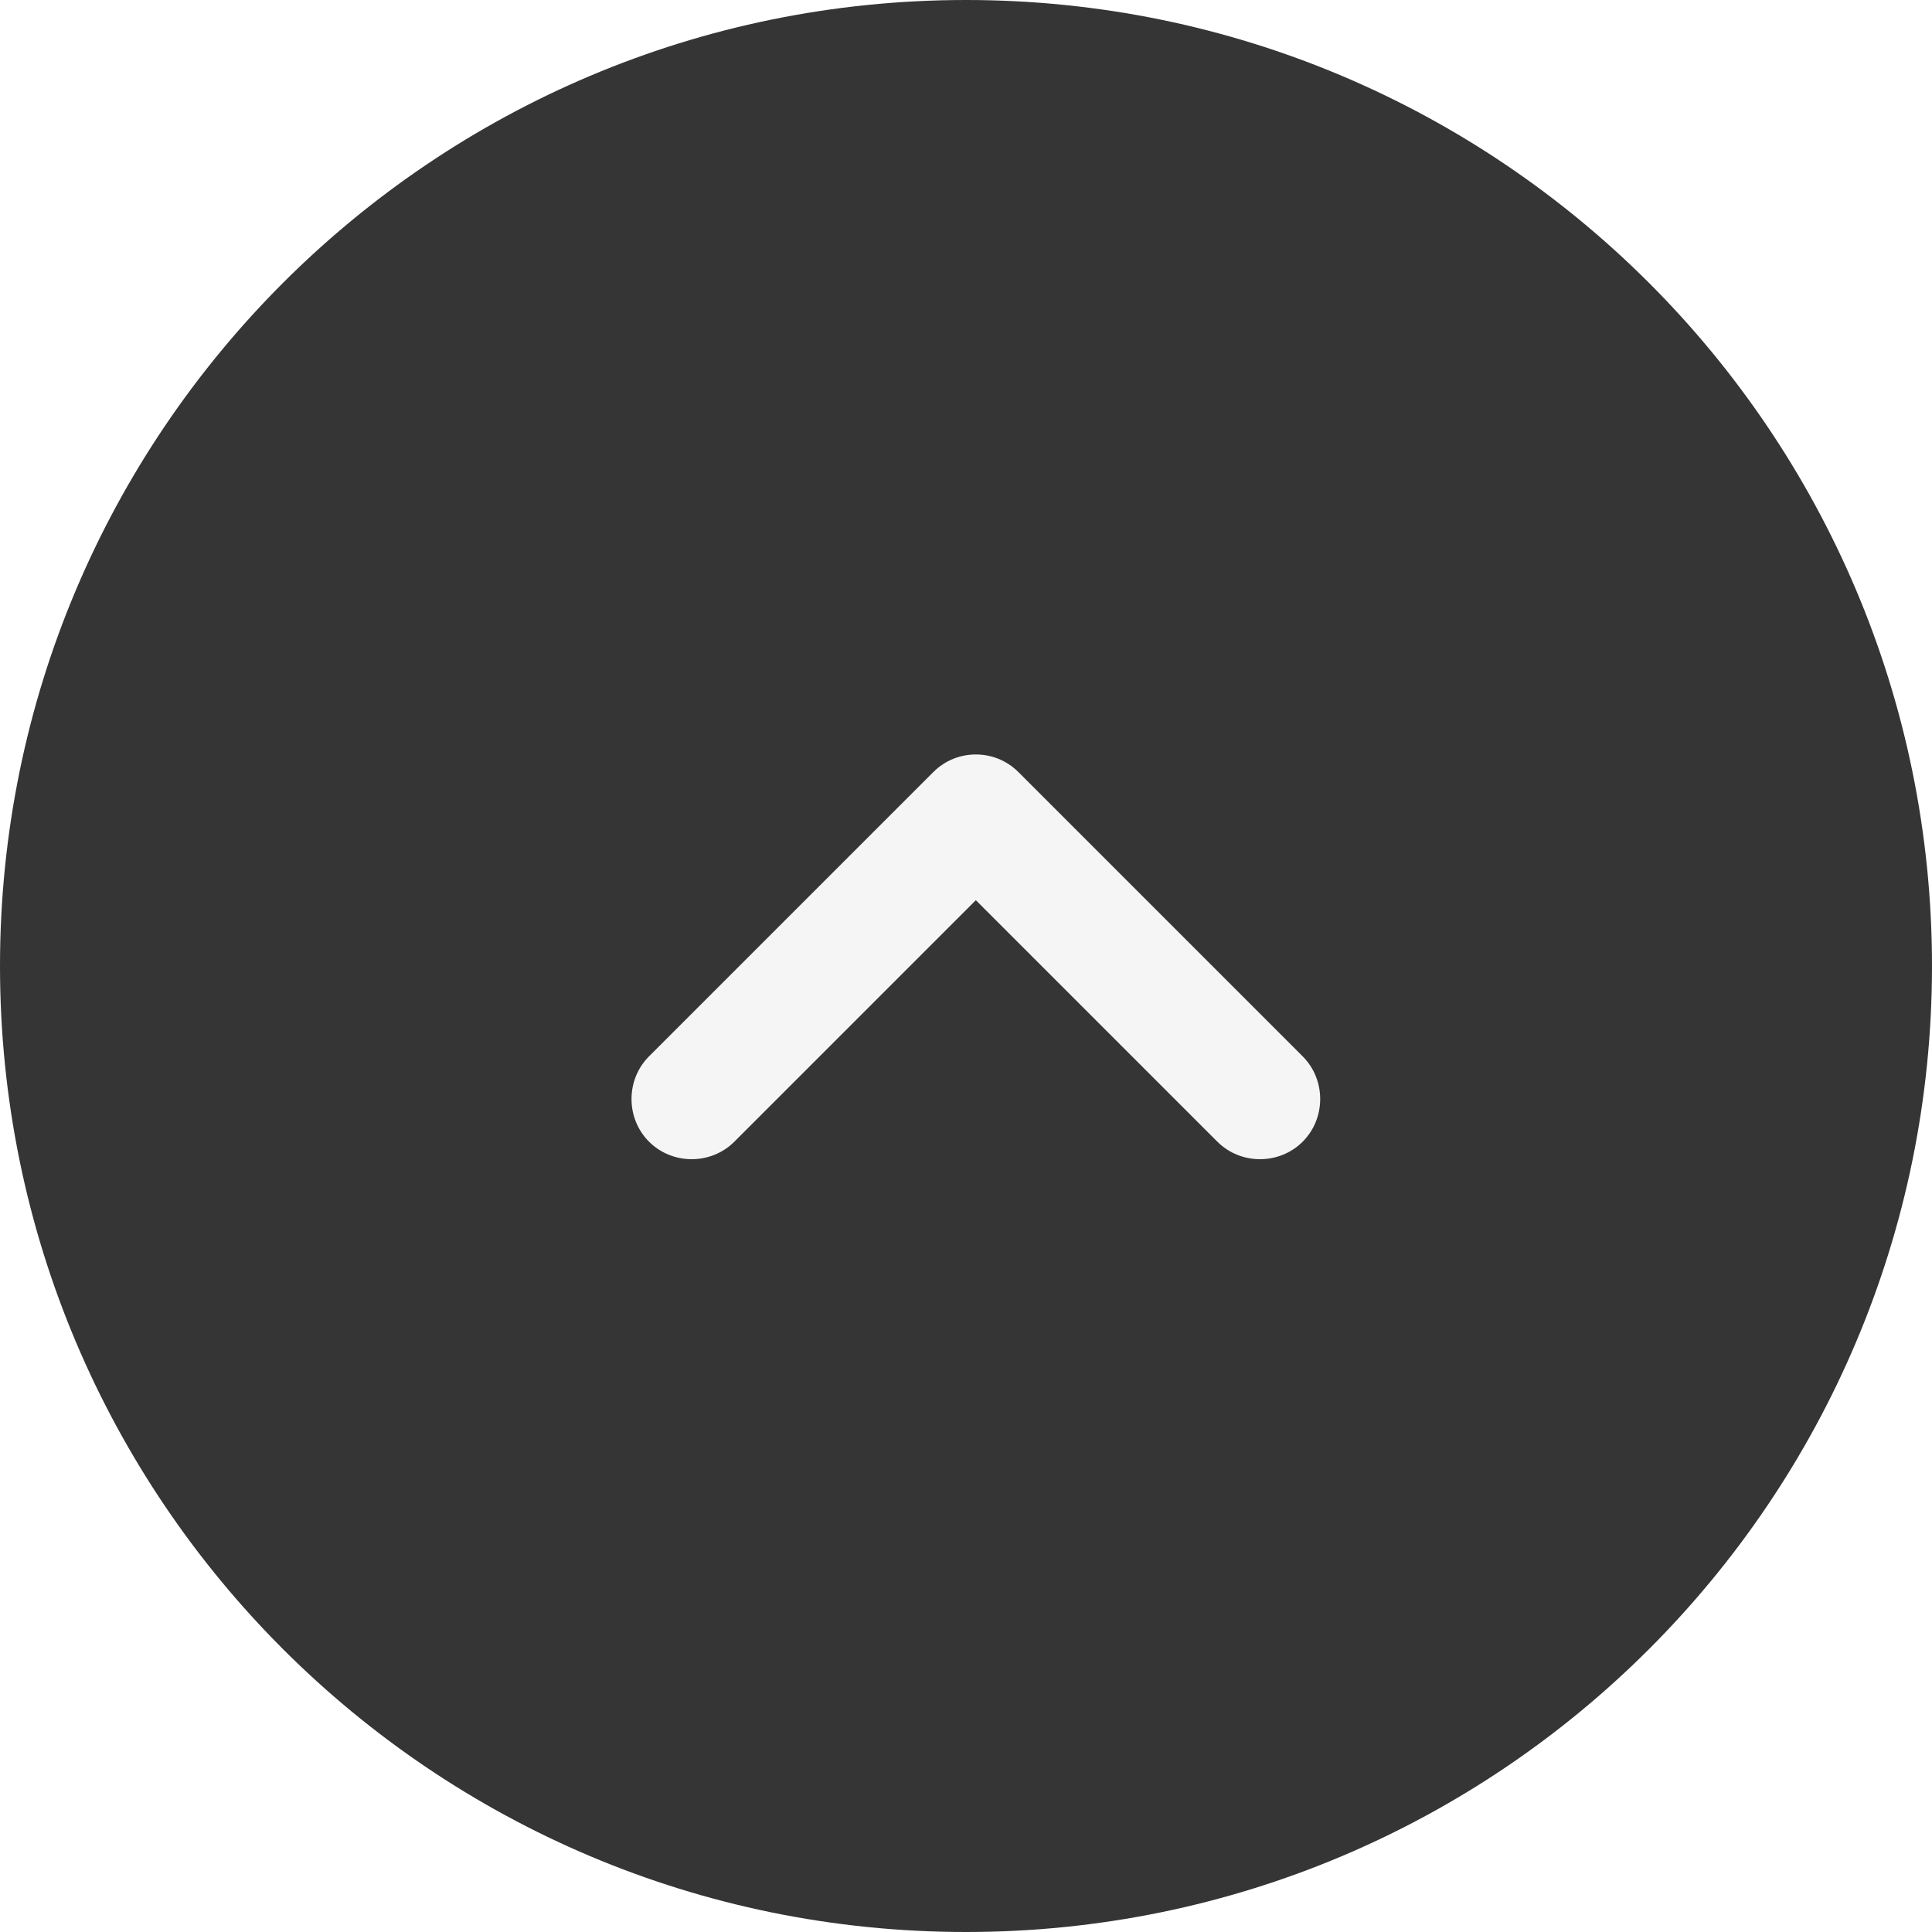
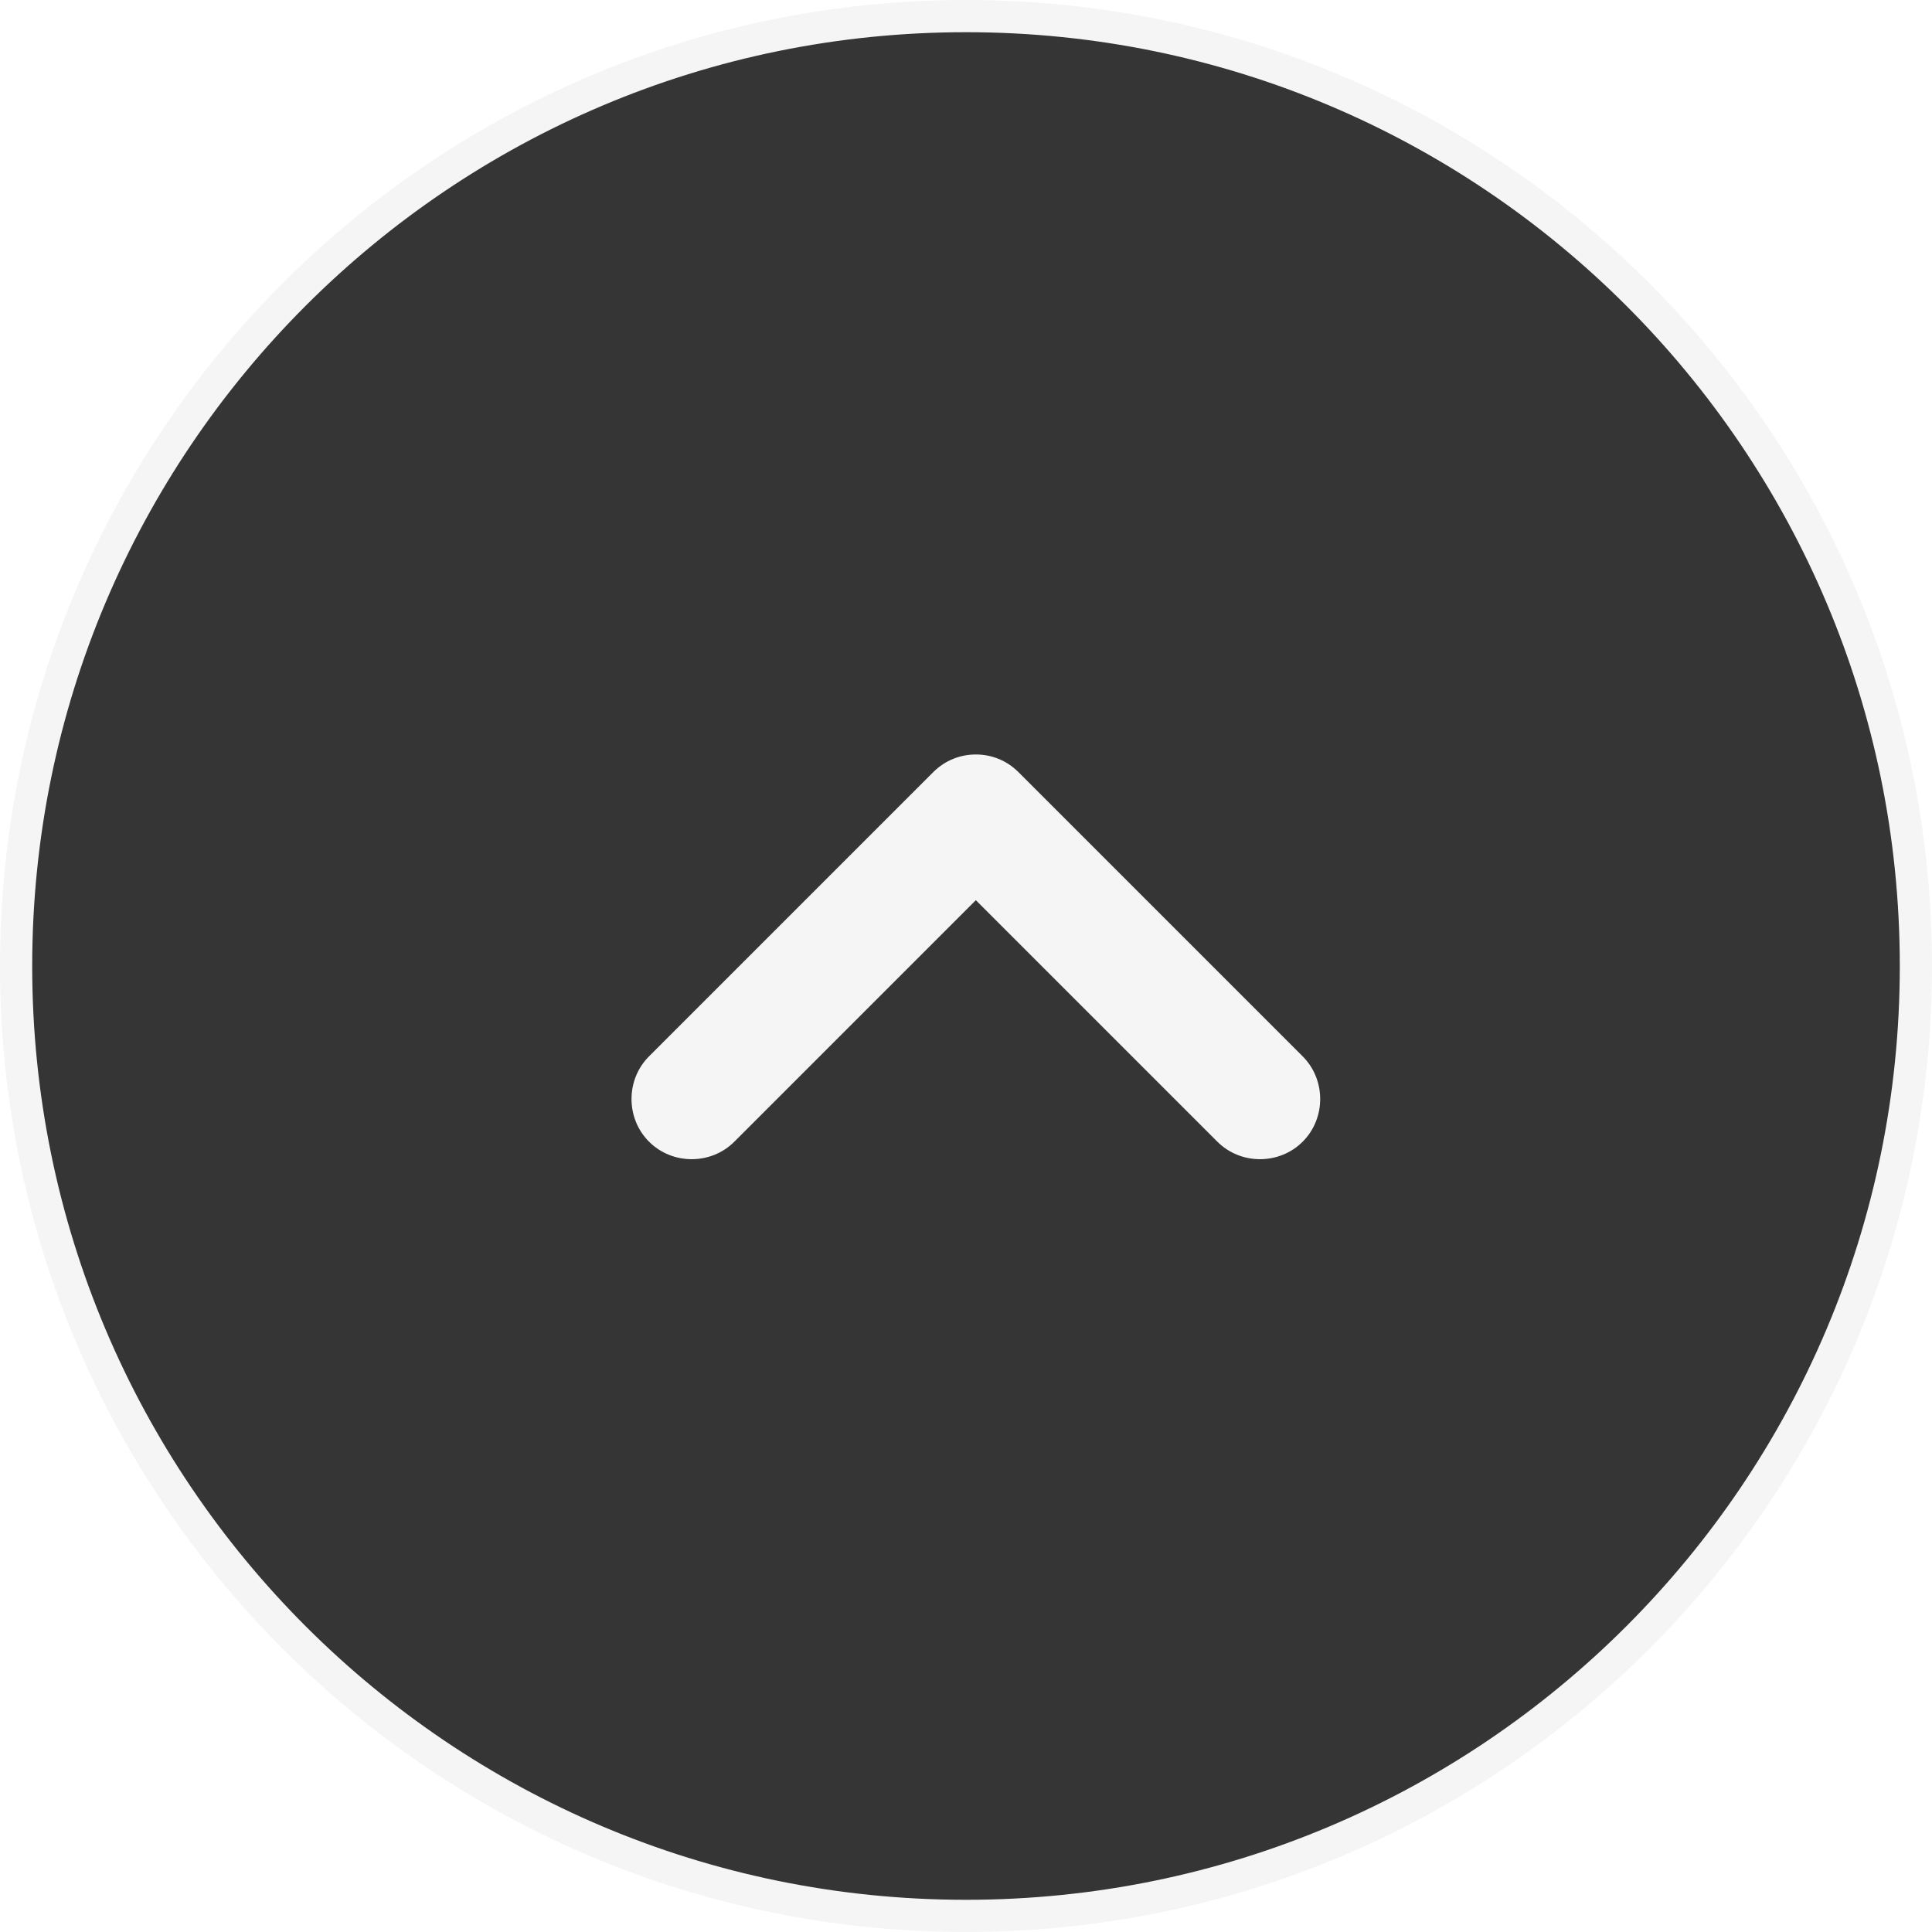
<svg xmlns="http://www.w3.org/2000/svg" width="60" height="60" viewBox="0 0 60 60" fill="none">
-   <path d="M30 0C13.432 0 0 13.432 0 30C0 46.569 13.432 60 30 60C46.569 60 60 46.569 60 30C60 13.432 46.569 0 30 0Z" fill="#353535" />
+   <path d="M0.5 30C0.5 13.708 13.708 0.5 30 0.5C46.292 0.5 59.5 13.708 59.5 30C59.5 46.292 46.292 59.5 30 59.5C13.708 59.5 0.5 46.292 0.5 30Z" fill="#353535" stroke="#F5F5F5" />
  <path d="M30.306 23.431C30.781 23.431 31.256 23.606 31.631 23.981L40.456 32.806C41.181 33.531 41.181 34.731 40.456 35.456C39.731 36.181 38.531 36.181 37.806 35.456L30.306 27.956L22.806 35.456C22.081 36.181 20.881 36.181 20.156 35.456C19.431 34.731 19.431 33.531 20.156 32.806L28.981 23.981C29.356 23.606 29.831 23.431 30.306 23.431Z" fill="#F5F5F5" />
</svg>
